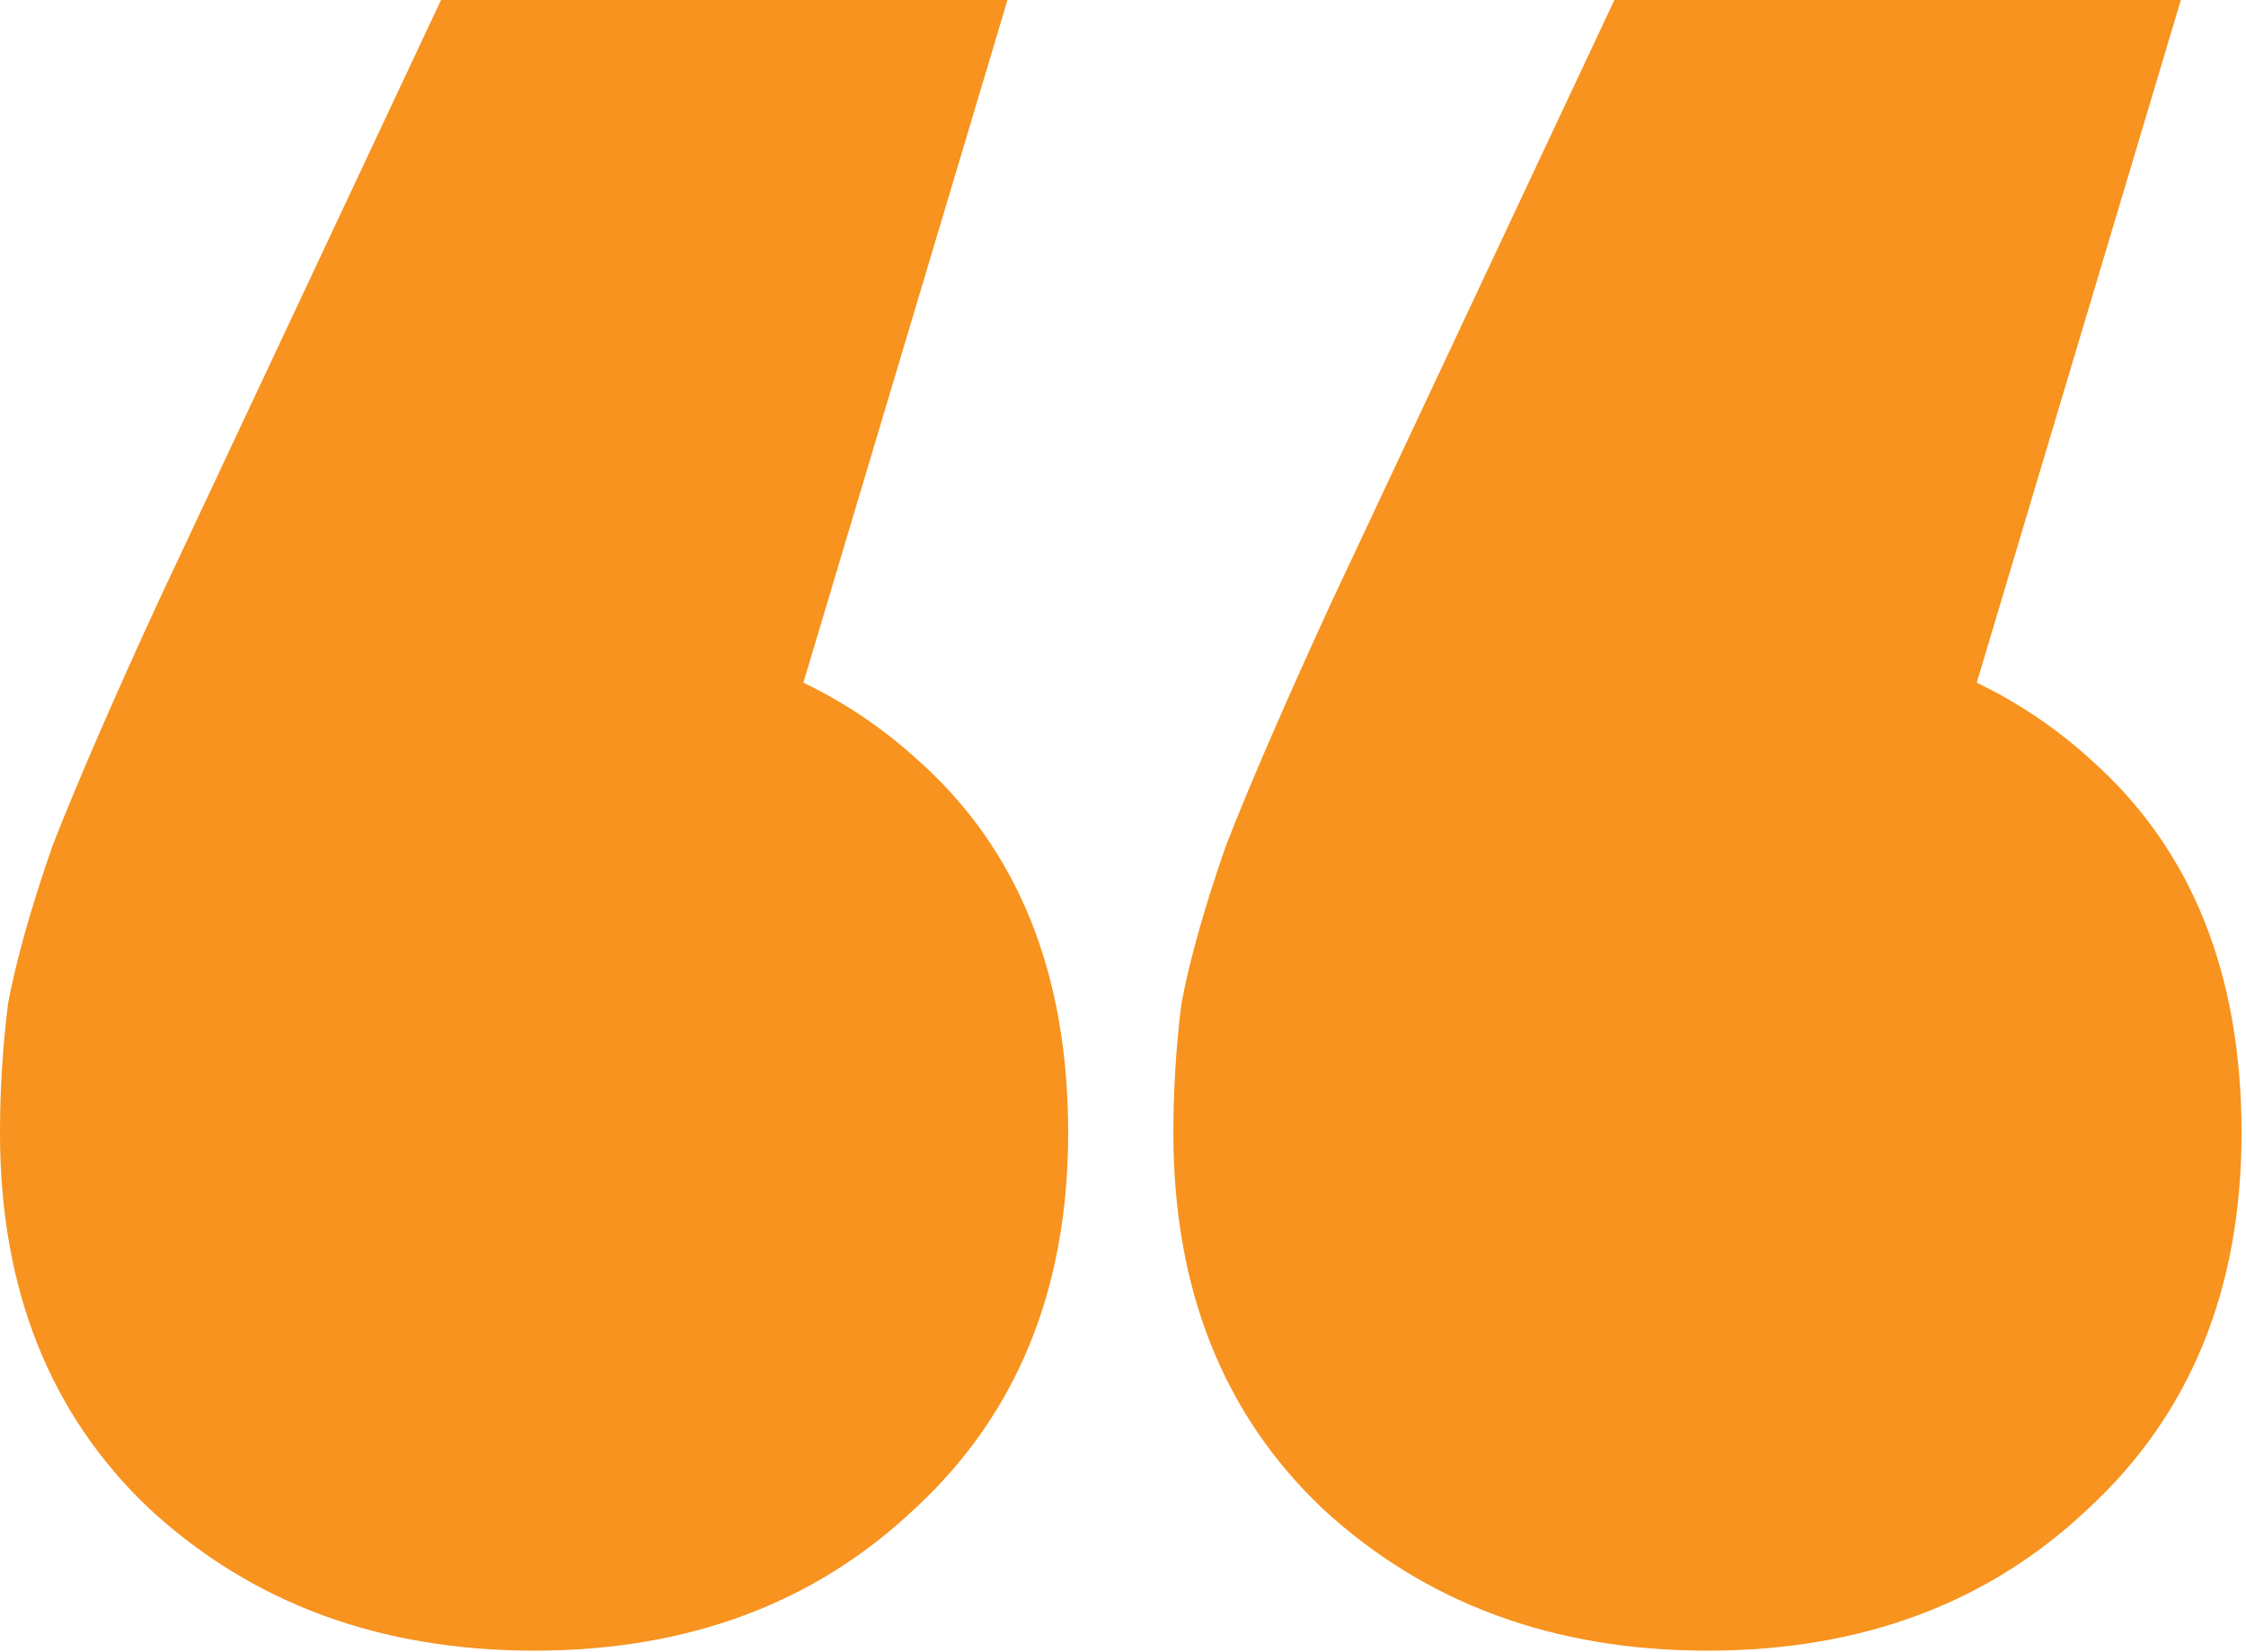
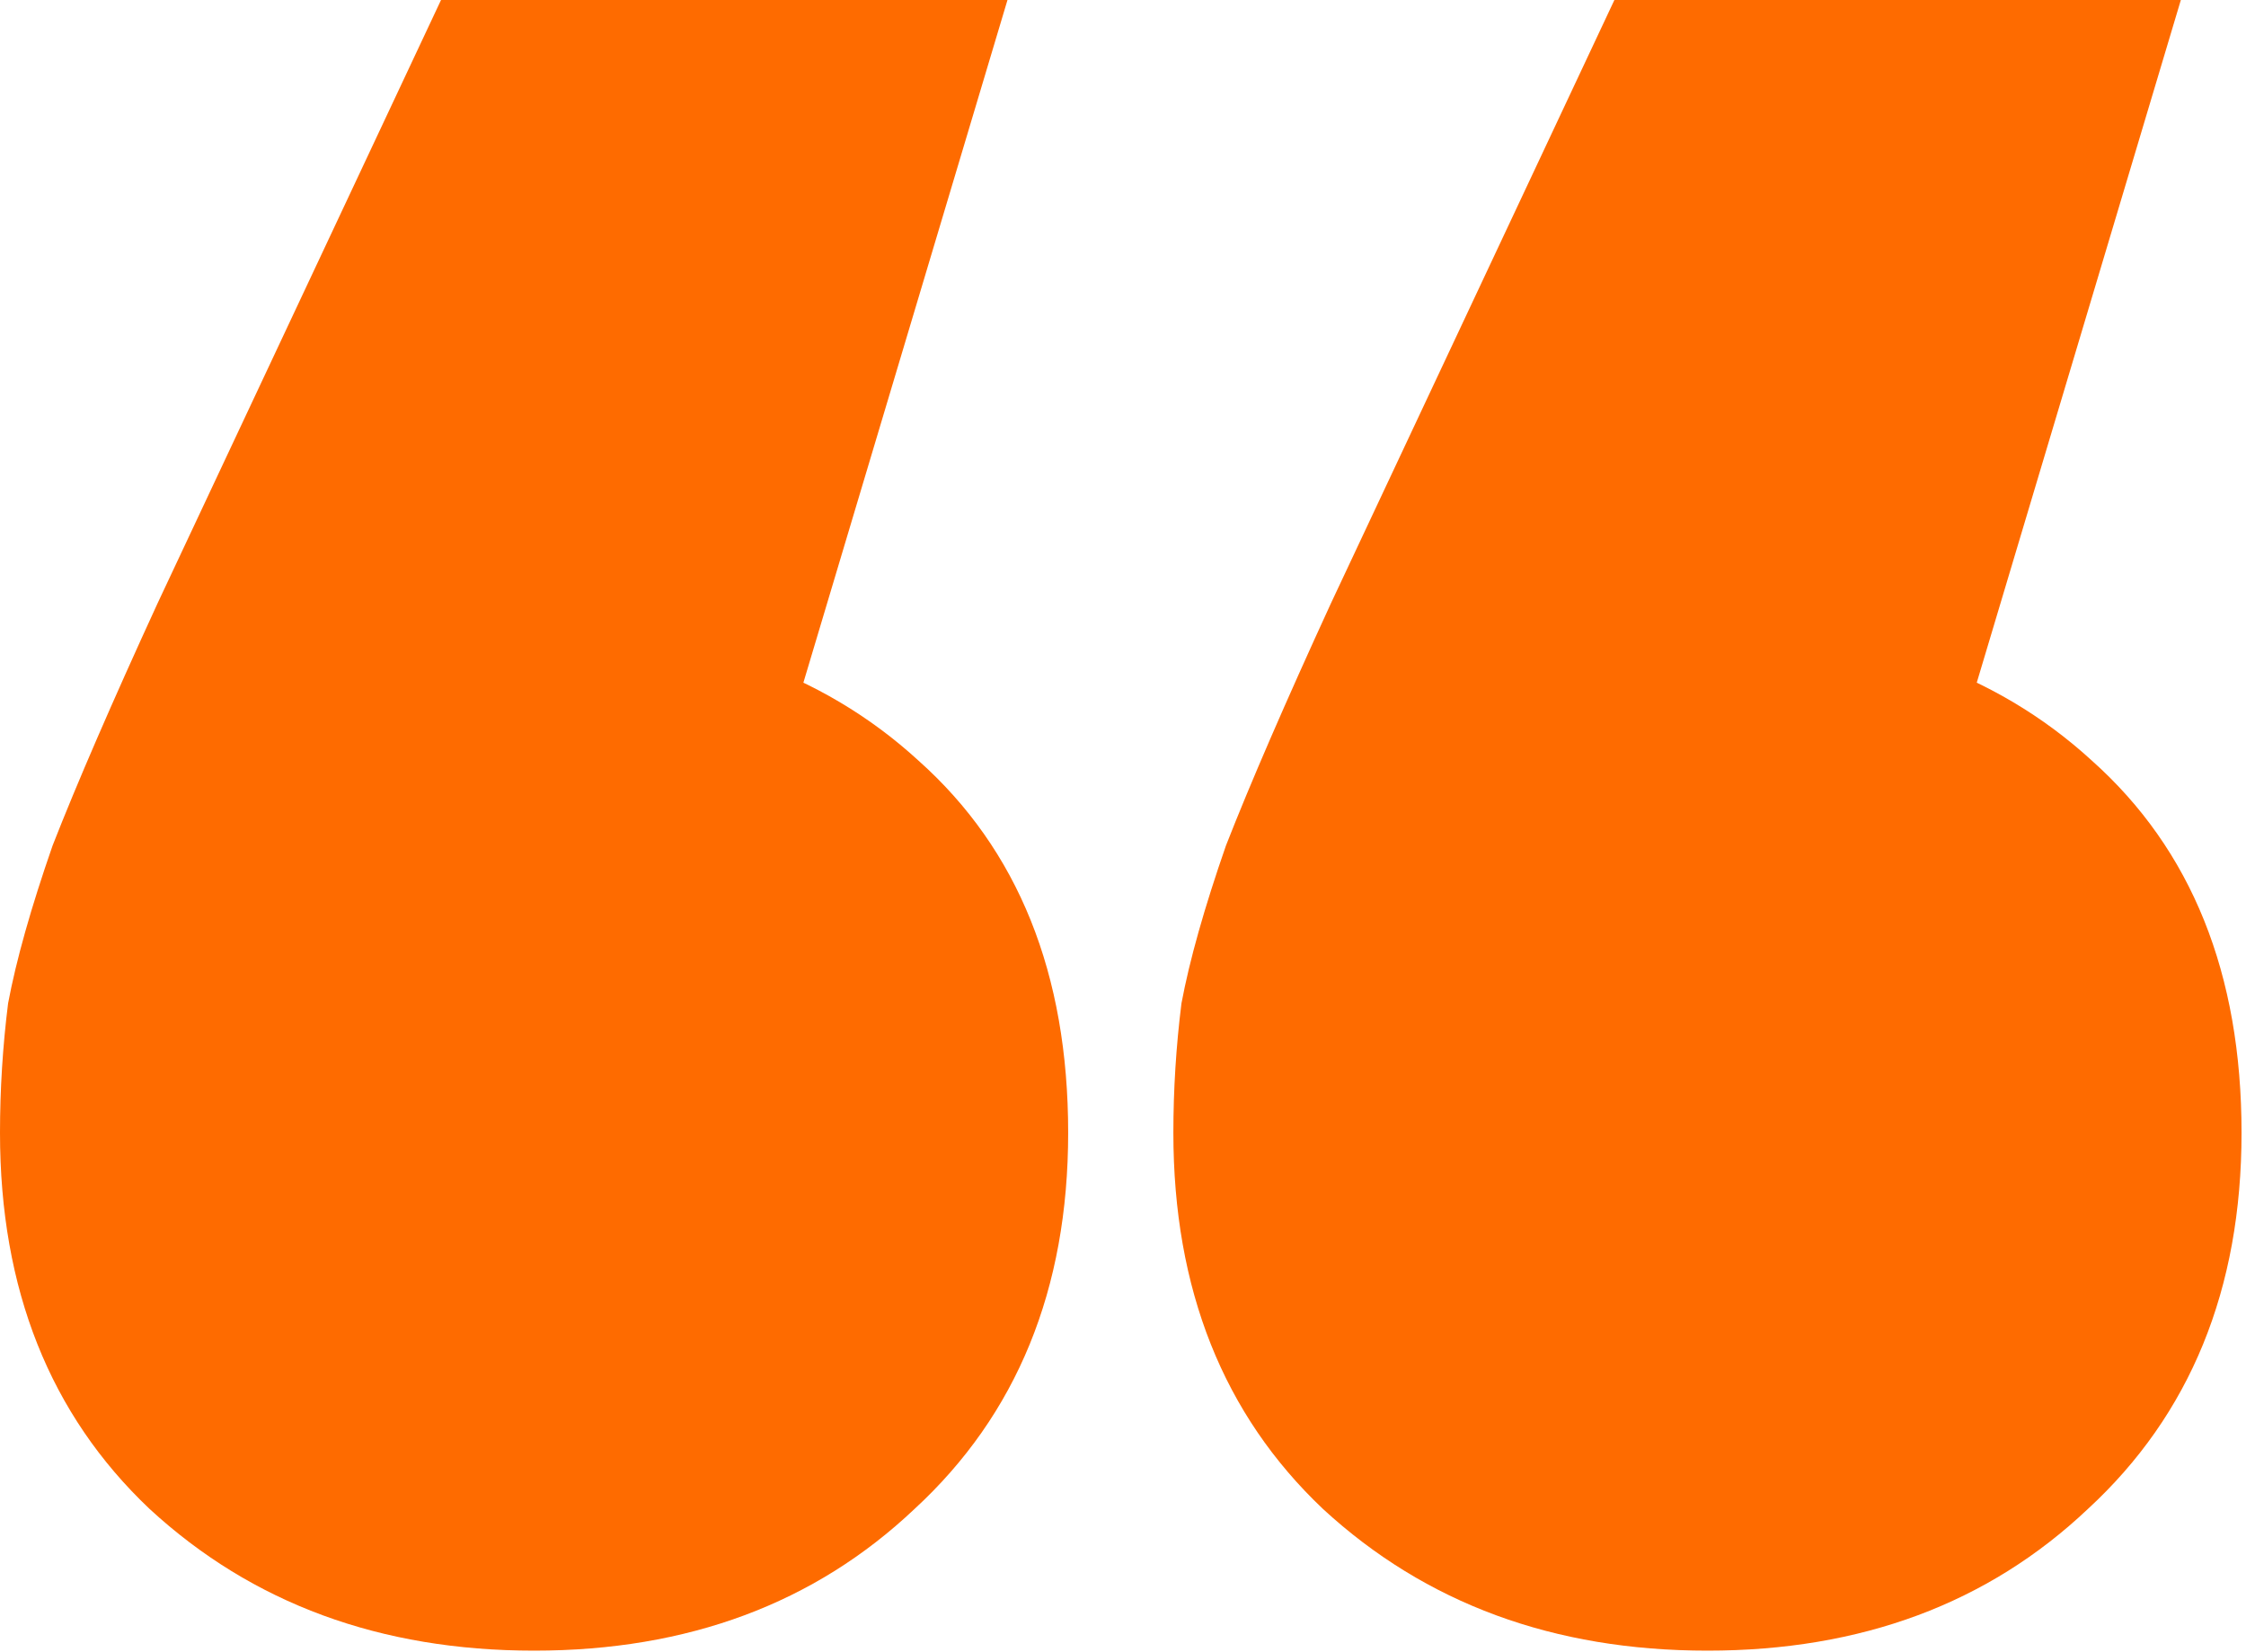
<svg xmlns="http://www.w3.org/2000/svg" fill="none" height="100" viewBox="0 0 136 100" width="136">
-   <path d="m61.005 0-20.58 68.845-8.085-30.87c9.637 0 17.395 2.695 23.275 8.085 6.043 5.39 9.065 12.903 9.065 22.54 0 9.473-3.103 17.068-9.31 22.785-6.043 5.717-13.72 8.575-23.03 8.575s-17.068-2.858-23.275-8.575c-6.043-5.717-9.065-13.312-9.065-22.785 0-2.613.163-5.227.49-7.84.49-2.613 1.388-5.798 2.695-9.555 1.47-3.757 3.593-8.657 6.37-14.7l17.15-36.505zm71.05 0-20.58 68.845-8.085-30.87c9.637 0 17.395 2.695 23.275 8.085 6.043 5.39 9.065 12.903 9.065 22.54 0 9.473-3.103 17.068-9.31 22.785-6.043 5.717-13.72 8.575-23.03 8.575s-17.068-2.858-23.275-8.575c-6.043-5.717-9.065-13.312-9.065-22.785 0-2.613.163-5.227.49-7.84.49-2.613 1.388-5.798 2.695-9.555 1.47-3.757 3.593-8.657 6.37-14.7l17.15-36.505z" fill="#f7931e" />
+   <path d="m61.005 0-20.58 68.845-8.085-30.87c9.637 0 17.395 2.695 23.275 8.085 6.043 5.39 9.065 12.903 9.065 22.54 0 9.473-3.103 17.068-9.31 22.785-6.043 5.717-13.72 8.575-23.03 8.575s-17.068-2.858-23.275-8.575c-6.043-5.717-9.065-13.312-9.065-22.785 0-2.613.163-5.227.49-7.84.49-2.613 1.388-5.798 2.695-9.555 1.47-3.757 3.593-8.657 6.37-14.7l17.15-36.505zm71.05 0-20.58 68.845-8.085-30.87c9.637 0 17.395 2.695 23.275 8.085 6.043 5.39 9.065 12.903 9.065 22.54 0 9.473-3.103 17.068-9.31 22.785-6.043 5.717-13.72 8.575-23.03 8.575s-17.068-2.858-23.275-8.575c-6.043-5.717-9.065-13.312-9.065-22.785 0-2.613.163-5.227.49-7.84.49-2.613 1.388-5.798 2.695-9.555 1.47-3.757 3.593-8.657 6.37-14.7l17.15-36.505z" fill="#fe6b00" />
</svg>
